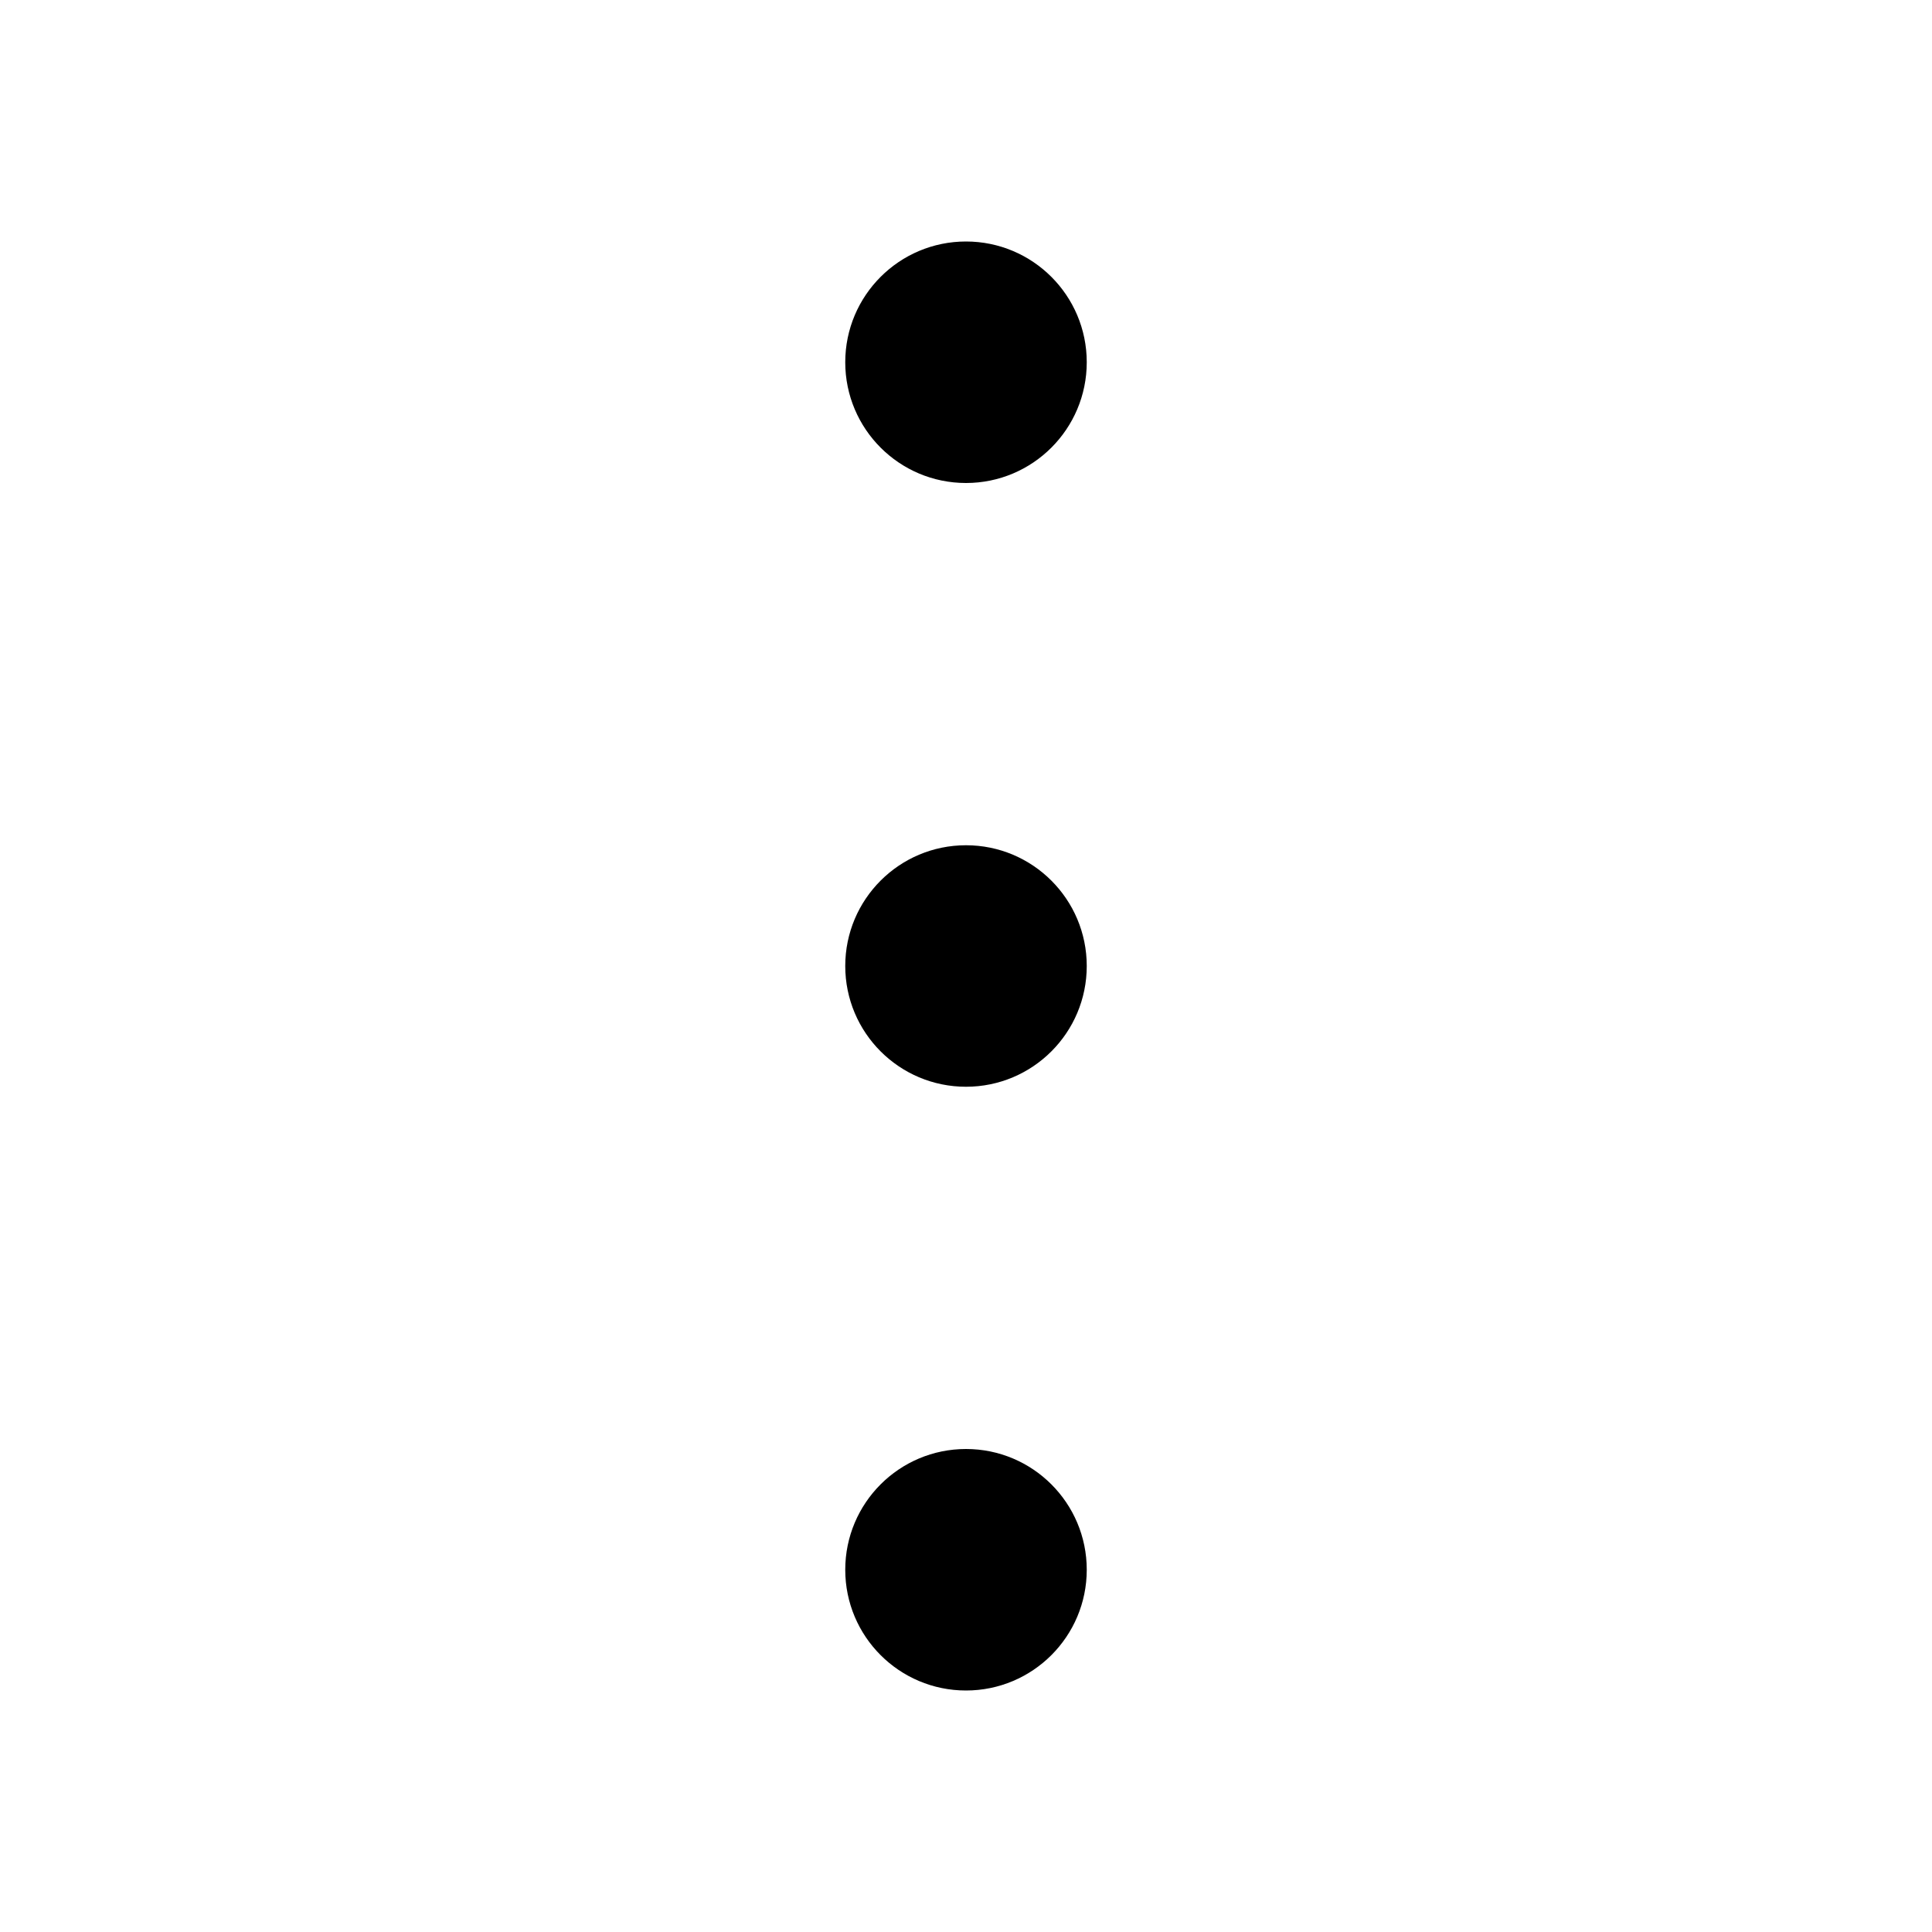
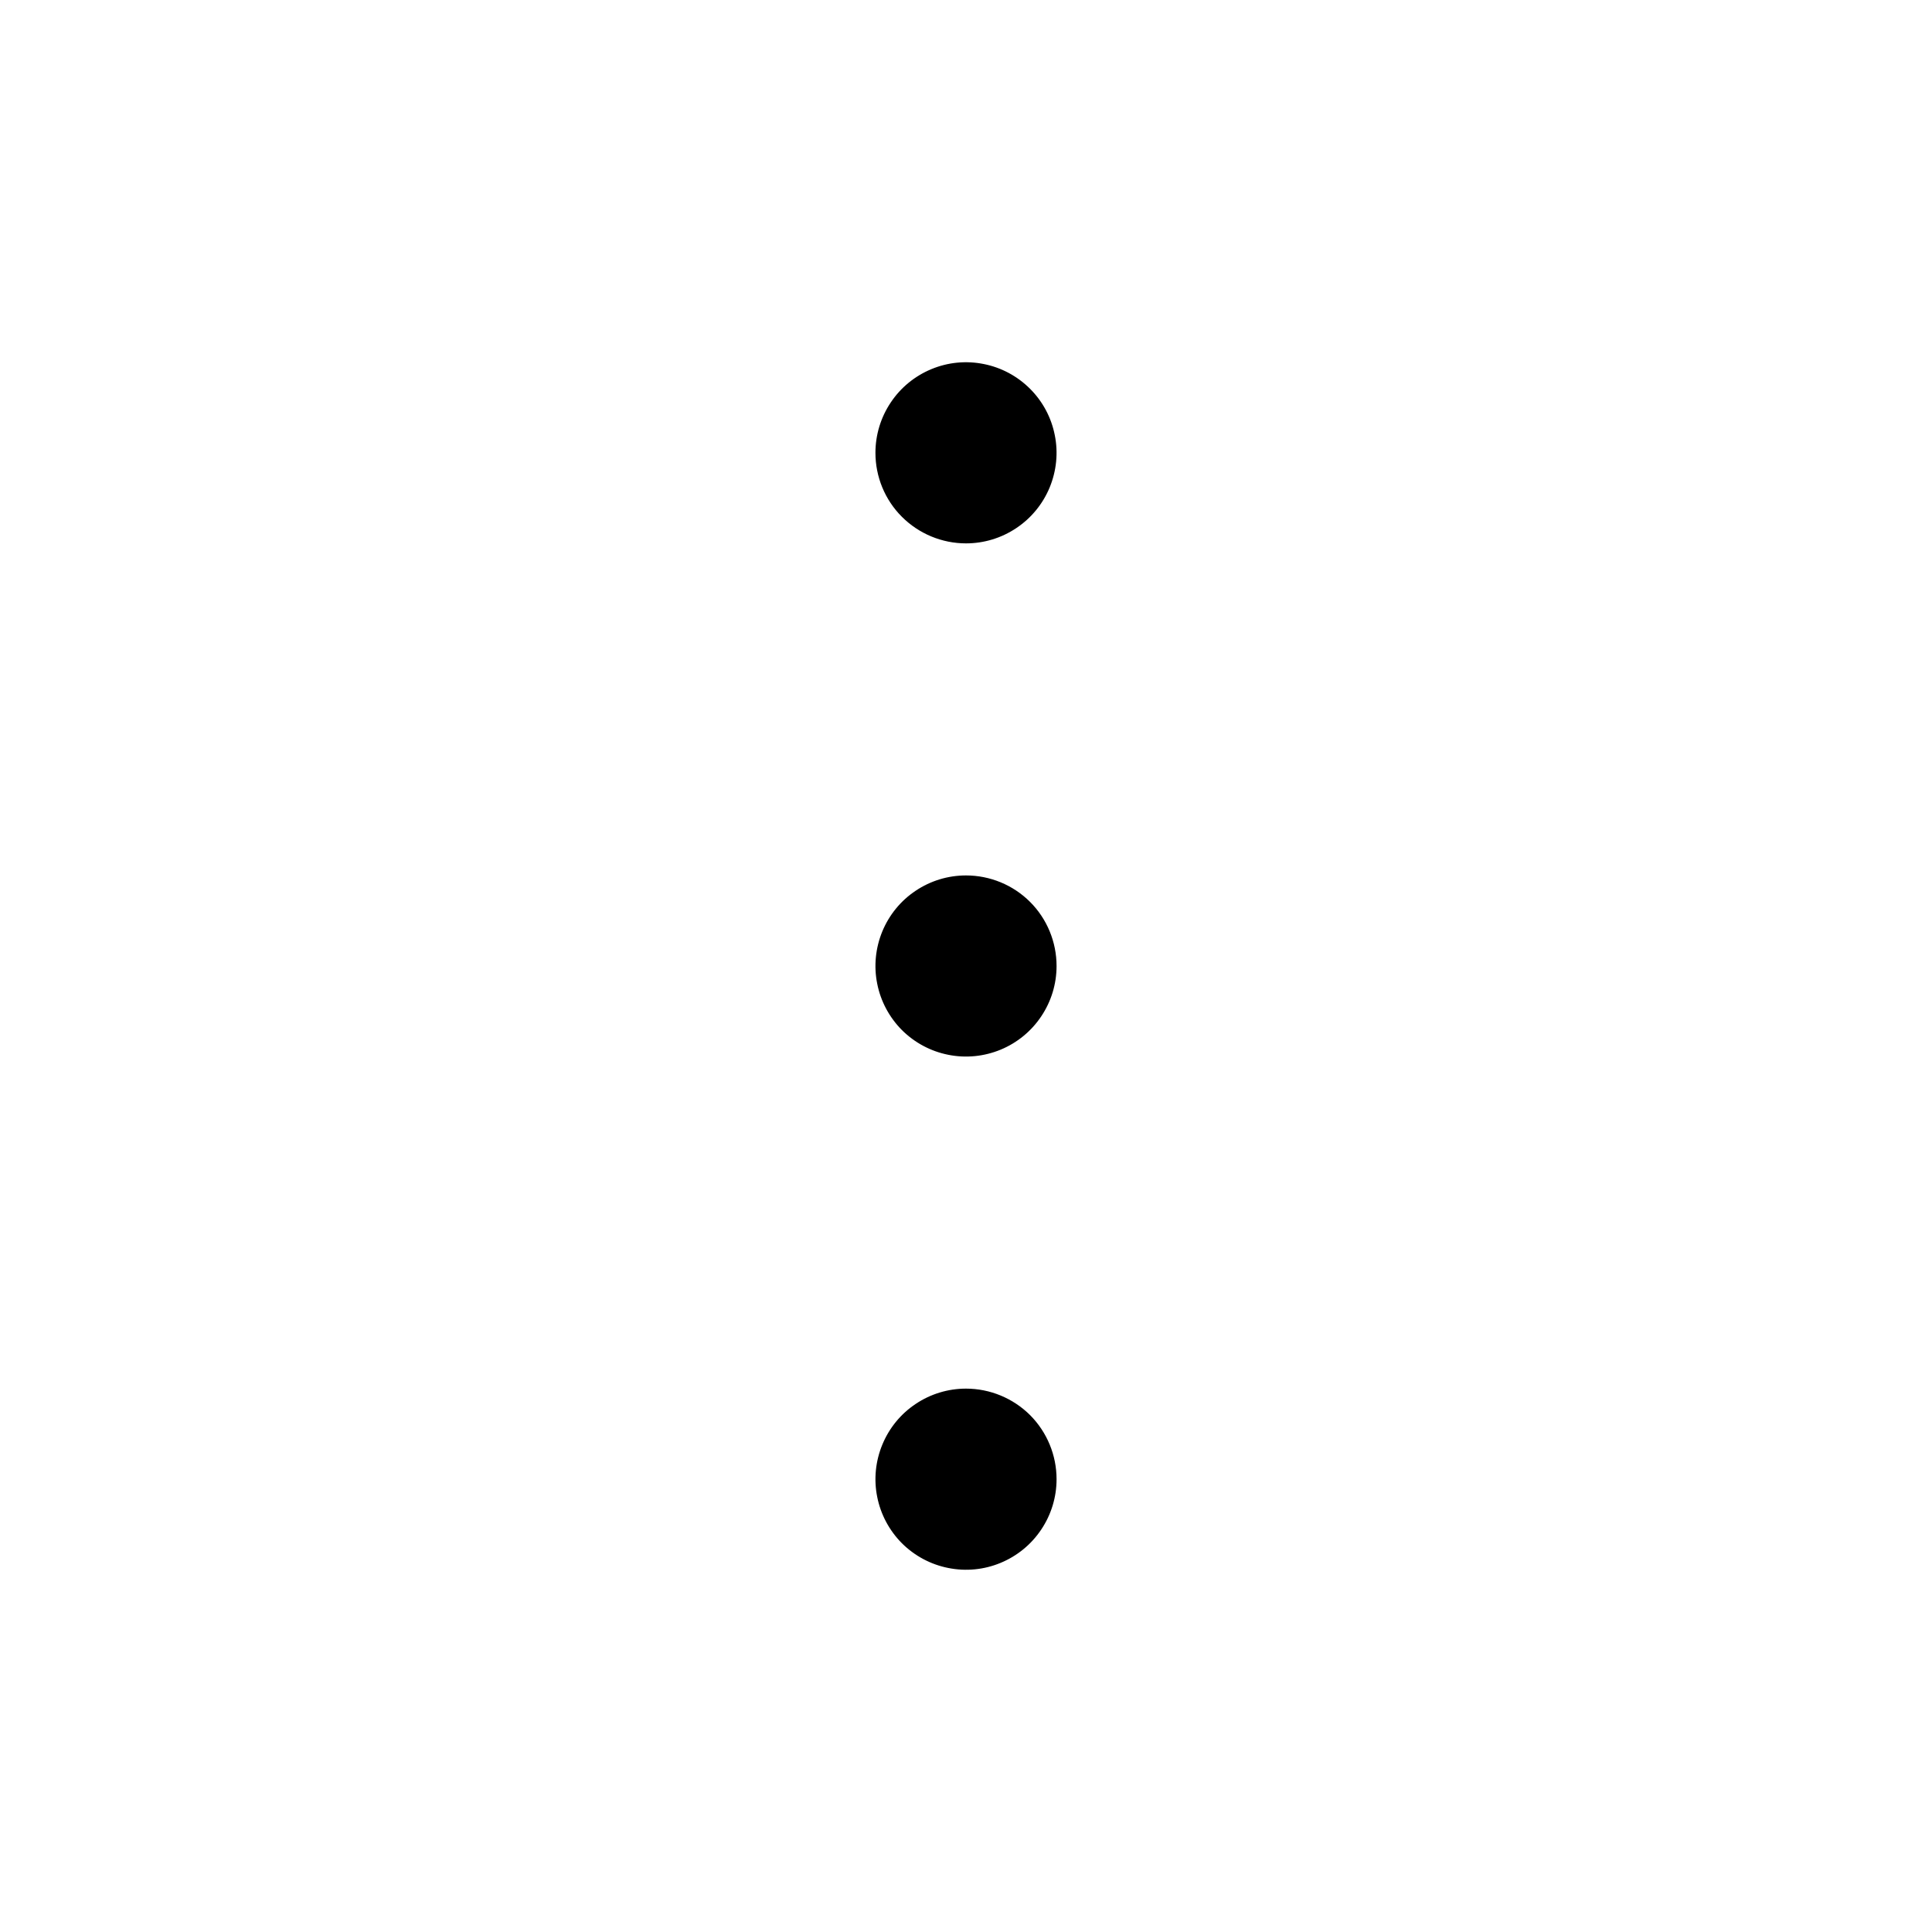
<svg xmlns="http://www.w3.org/2000/svg" width="24" height="24" viewBox="0 0 24 24" fill="none">
-   <circle cx="12" cy="4.5" r="1.5" fill="currentColor" />
-   <circle cx="12" cy="12" r="1.5" fill="currentColor" />
-   <circle cx="12" cy="19.5" r="1.5" fill="currentColor" />
+   <path d="M13.125 12C13.125 12.223 13.059 12.44 12.935 12.625C12.812 12.81 12.636 12.954 12.431 13.039C12.225 13.124 11.999 13.147 11.78 13.103C11.562 13.06 11.362 12.953 11.204 12.796C11.047 12.638 10.94 12.438 10.897 12.22C10.853 12.001 10.876 11.775 10.961 11.569C11.046 11.364 11.19 11.188 11.375 11.065C11.56 10.941 11.777 10.875 12 10.875C12.298 10.875 12.585 10.993 12.796 11.204C13.007 11.415 13.125 11.702 13.125 12ZM12 6.75C12.223 6.75 12.44 6.684 12.625 6.56C12.81 6.437 12.954 6.261 13.039 6.056C13.124 5.85 13.147 5.624 13.103 5.406C13.06 5.187 12.953 4.987 12.796 4.83C12.638 4.672 12.438 4.565 12.22 4.522C12.001 4.478 11.775 4.5 11.569 4.586C11.364 4.671 11.188 4.815 11.065 5C10.941 5.185 10.875 5.402 10.875 5.625C10.875 5.923 10.993 6.21 11.204 6.42C11.415 6.631 11.702 6.75 12 6.75ZM12 17.25C11.777 17.25 11.56 17.316 11.375 17.44C11.19 17.563 11.046 17.739 10.961 17.945C10.876 18.15 10.853 18.376 10.897 18.595C10.94 18.813 11.047 19.013 11.204 19.171C11.362 19.328 11.562 19.435 11.78 19.478C11.999 19.522 12.225 19.5 12.431 19.414C12.636 19.329 12.812 19.185 12.935 19C13.059 18.815 13.125 18.598 13.125 18.375C13.125 18.077 13.007 17.791 12.796 17.579C12.585 17.369 12.298 17.25 12 17.25Z" fill="currentColor" />
</svg>
